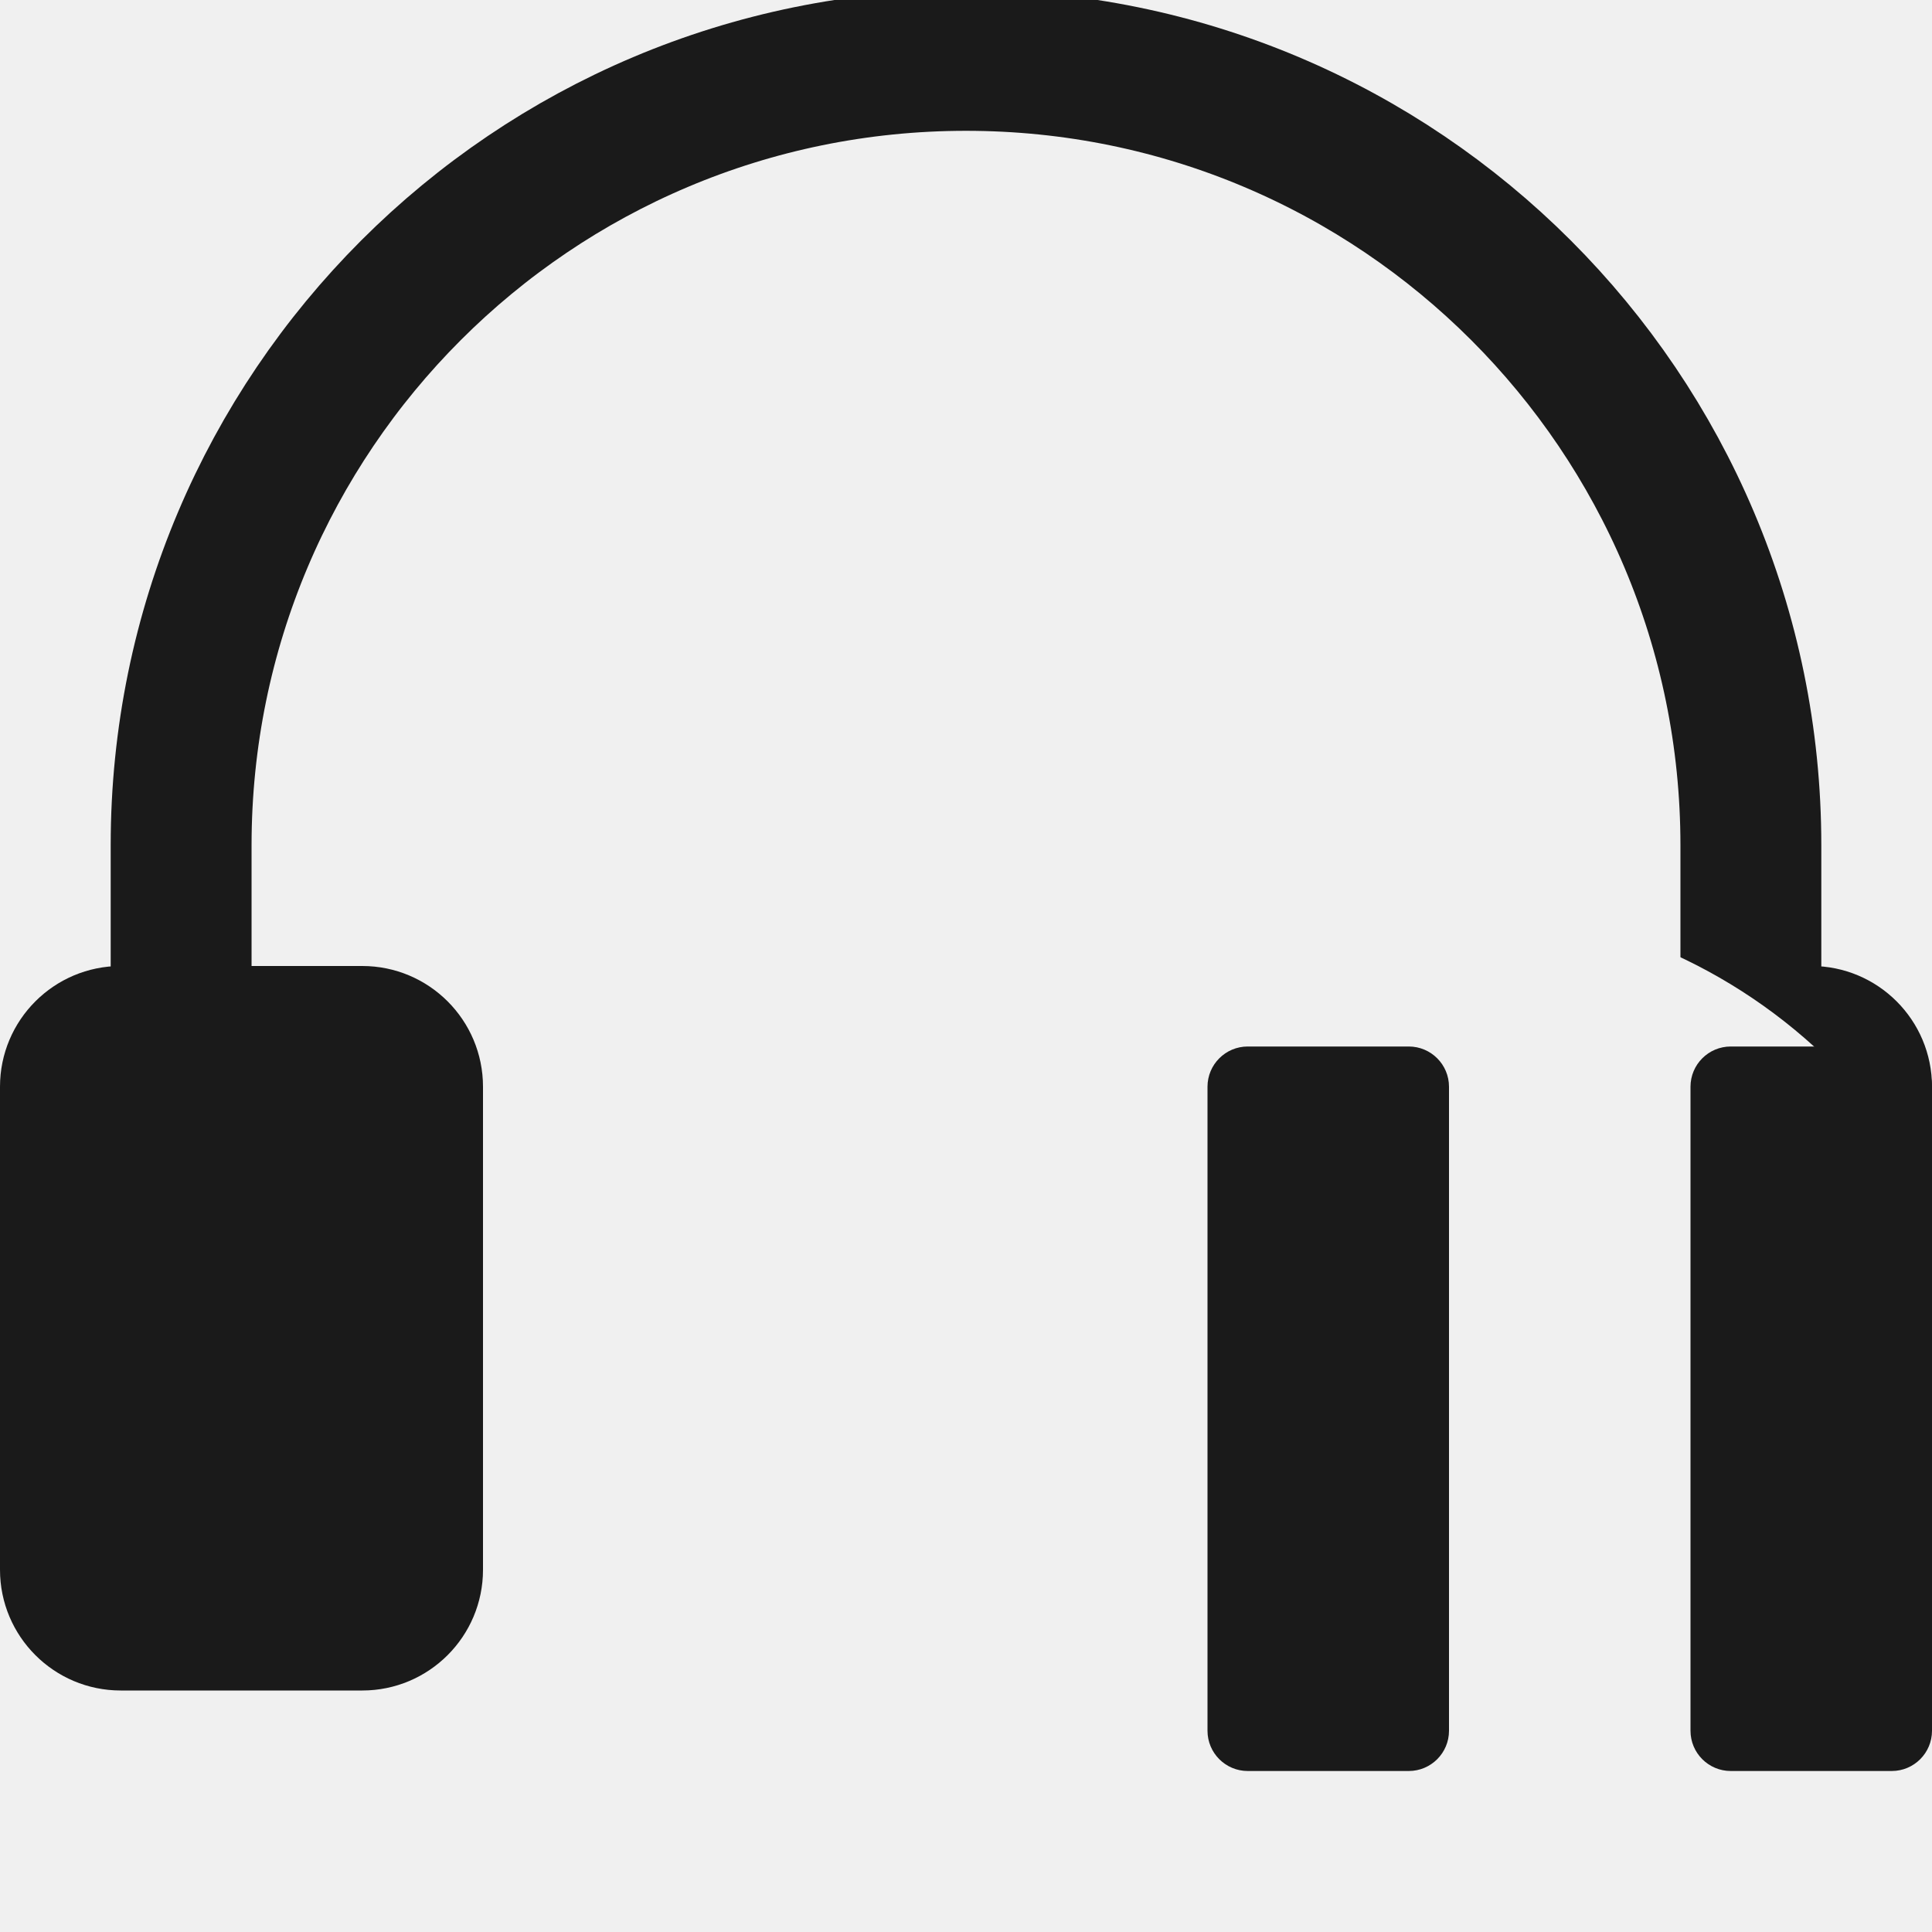
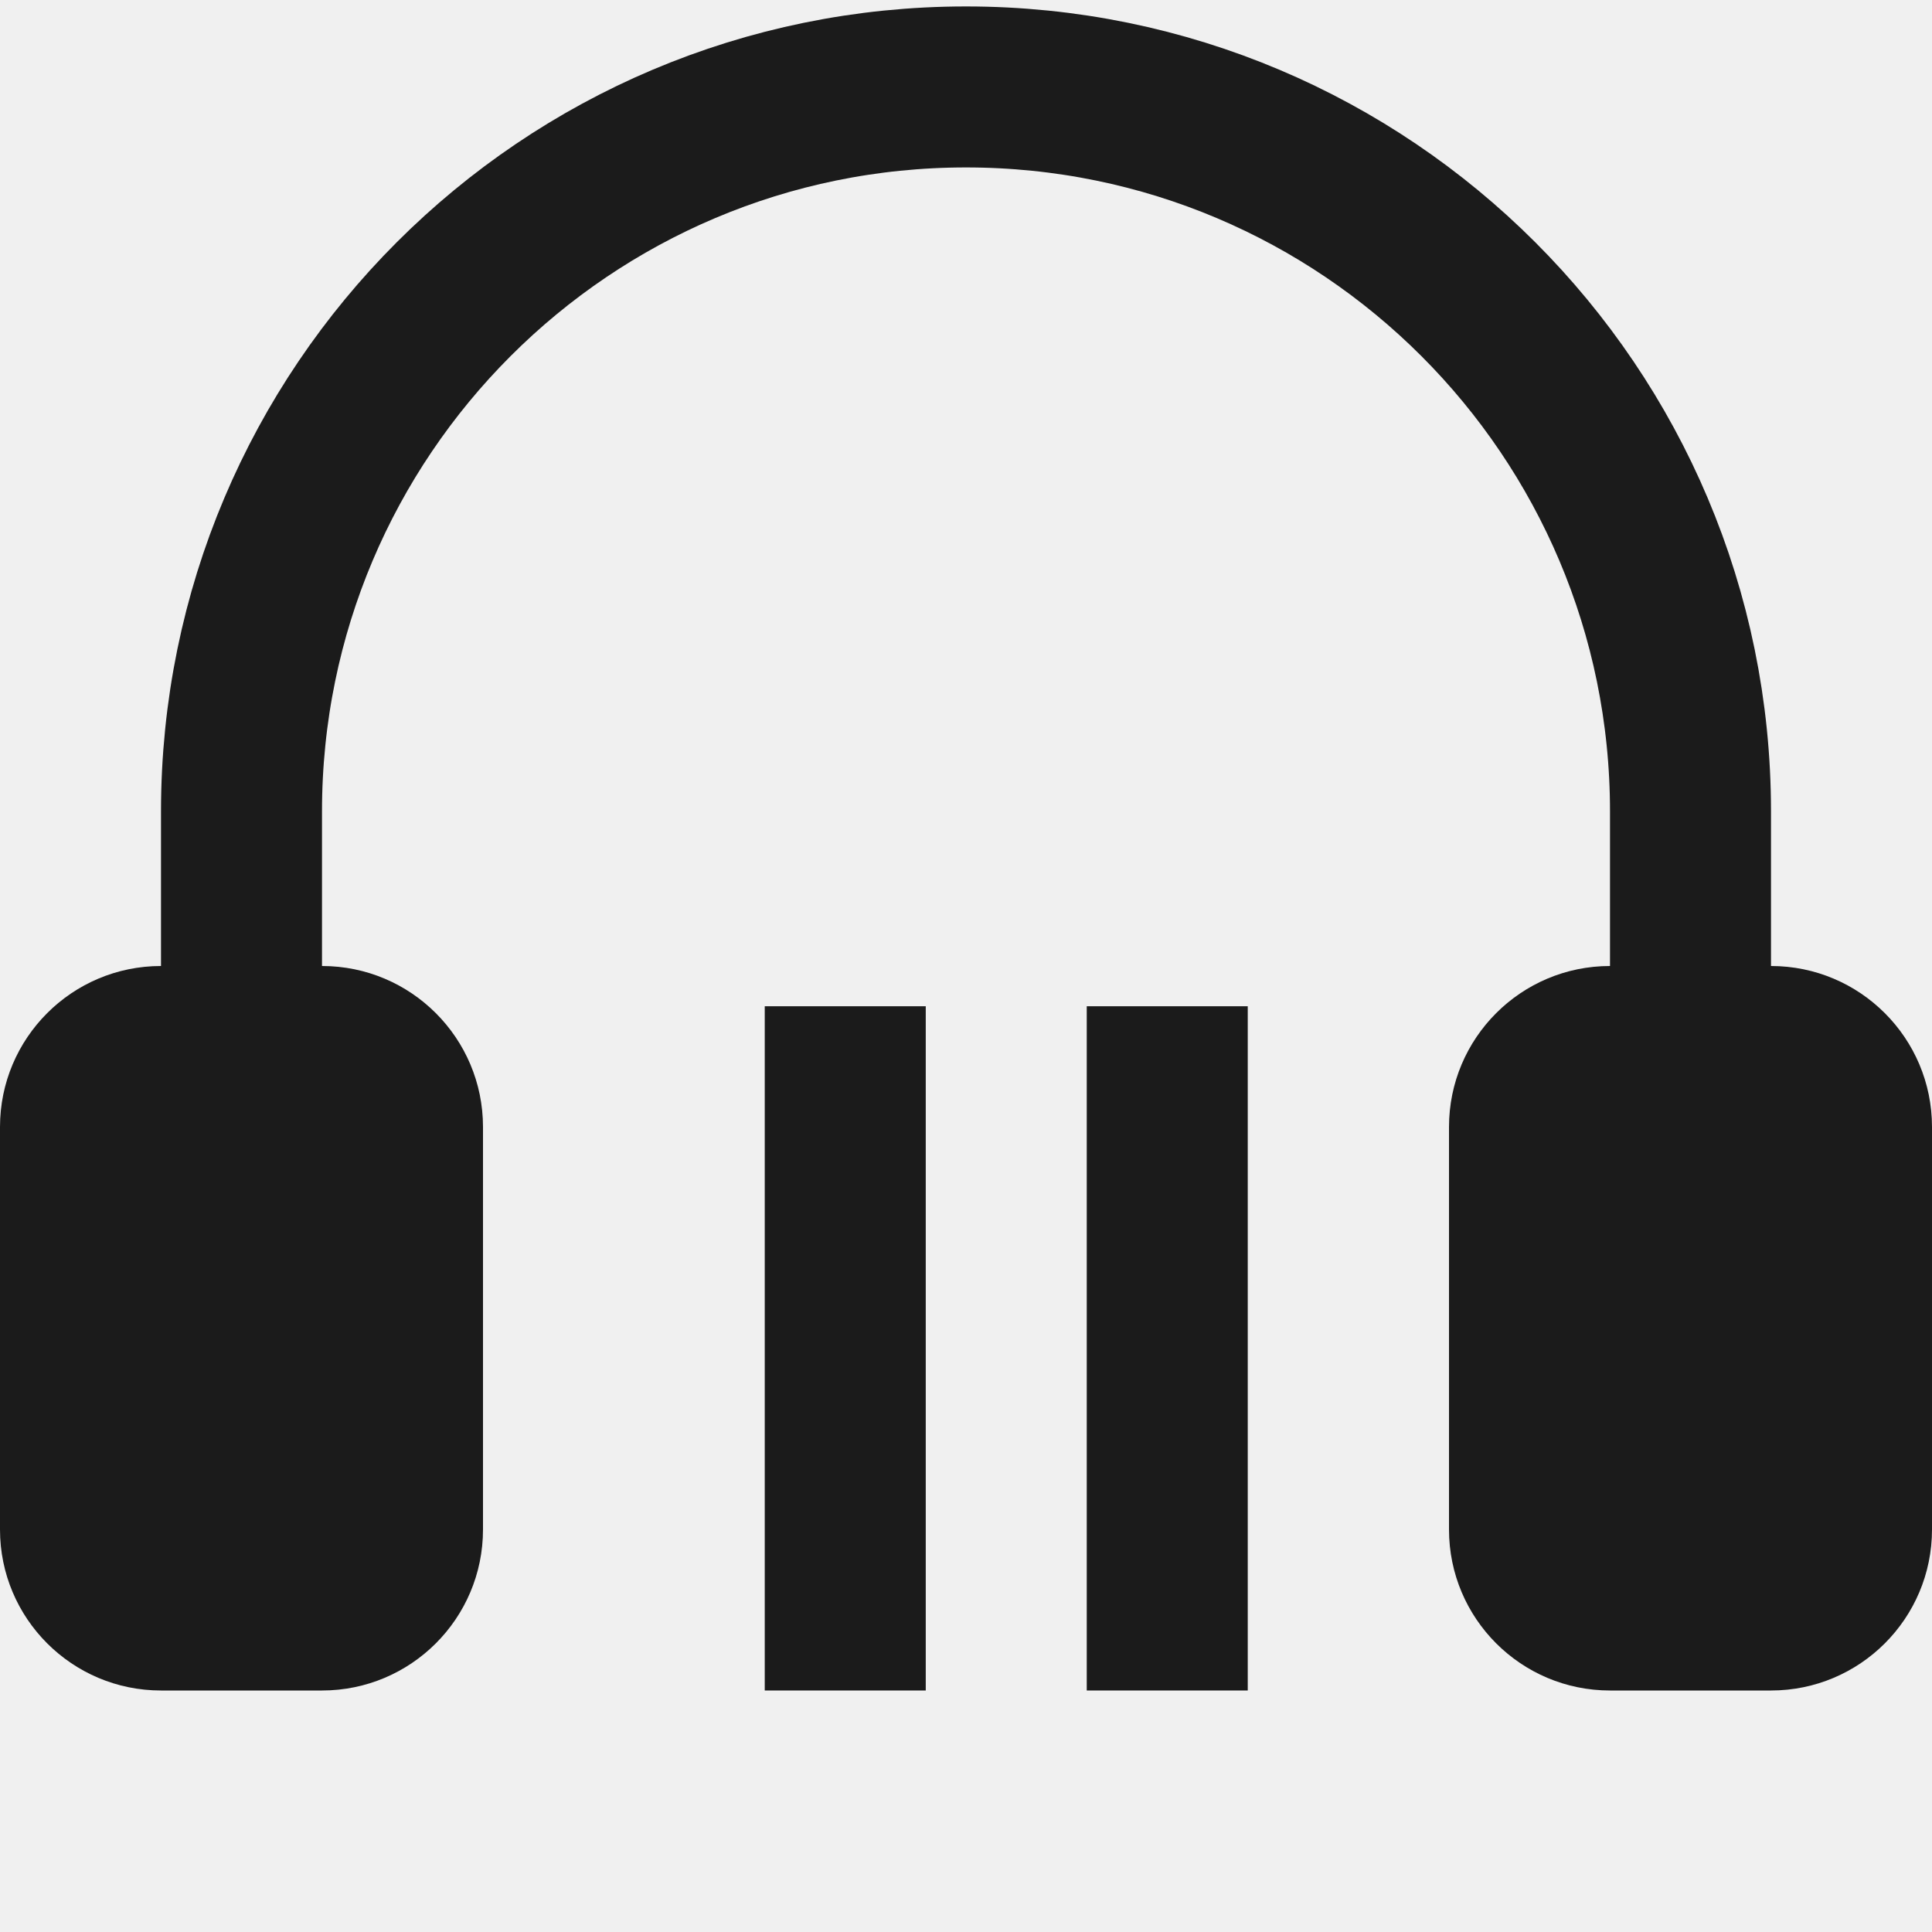
- <svg xmlns="http://www.w3.org/2000/svg" width="48" height="48" viewBox="0 0 48 48" fill="#1a1a1a">
+ <svg xmlns="http://www.w3.org/2000/svg" width="48" height="48" viewBox="0 0 48 48" fill="#1b1b1b">
  <g transform="translate(0 0)">
-     <defs>
-       <mask id="cut" maskUnits="userSpaceOnUse" x="0" y="0" width="48" height="48">
-         <rect width="48" height="48" fill="white" />
-         <circle cx="36" cy="36" r="13.5" fill="black" />
-       </mask>
-     </defs>
-     <g mask="url(#cut)">
-       <path d="M4.5 27v-6a19.5 19.5 0 0 1 39 0v6" fill="none" stroke="#1a1a1a" stroke-width="3.5" stroke-linecap="round" />
-       <rect x="0" y="24" width="12" height="18" rx="3" />
-       <rect x="36" y="24" width="12" height="18" rx="3" />
-     </g>
-     <rect x="30" y="26" width="6" height="18" rx="1" />
-     <rect x="42" y="26" width="6" height="18" rx="1" />
+     <path d="M6 25V20.16a18 18 0 0 1 36 0V25" fill="none" stroke="#1b1b1b" stroke-width="4" />
+     <rect x="0" y="24" width="12" height="18" rx="4" />
+     <rect x="36" y="24" width="12" height="18" rx="4" />
+     <rect x="19" y="25" width="4" height="17" />
+     <rect x="27" y="25" width="4" height="17" />
  </g>
</svg>
